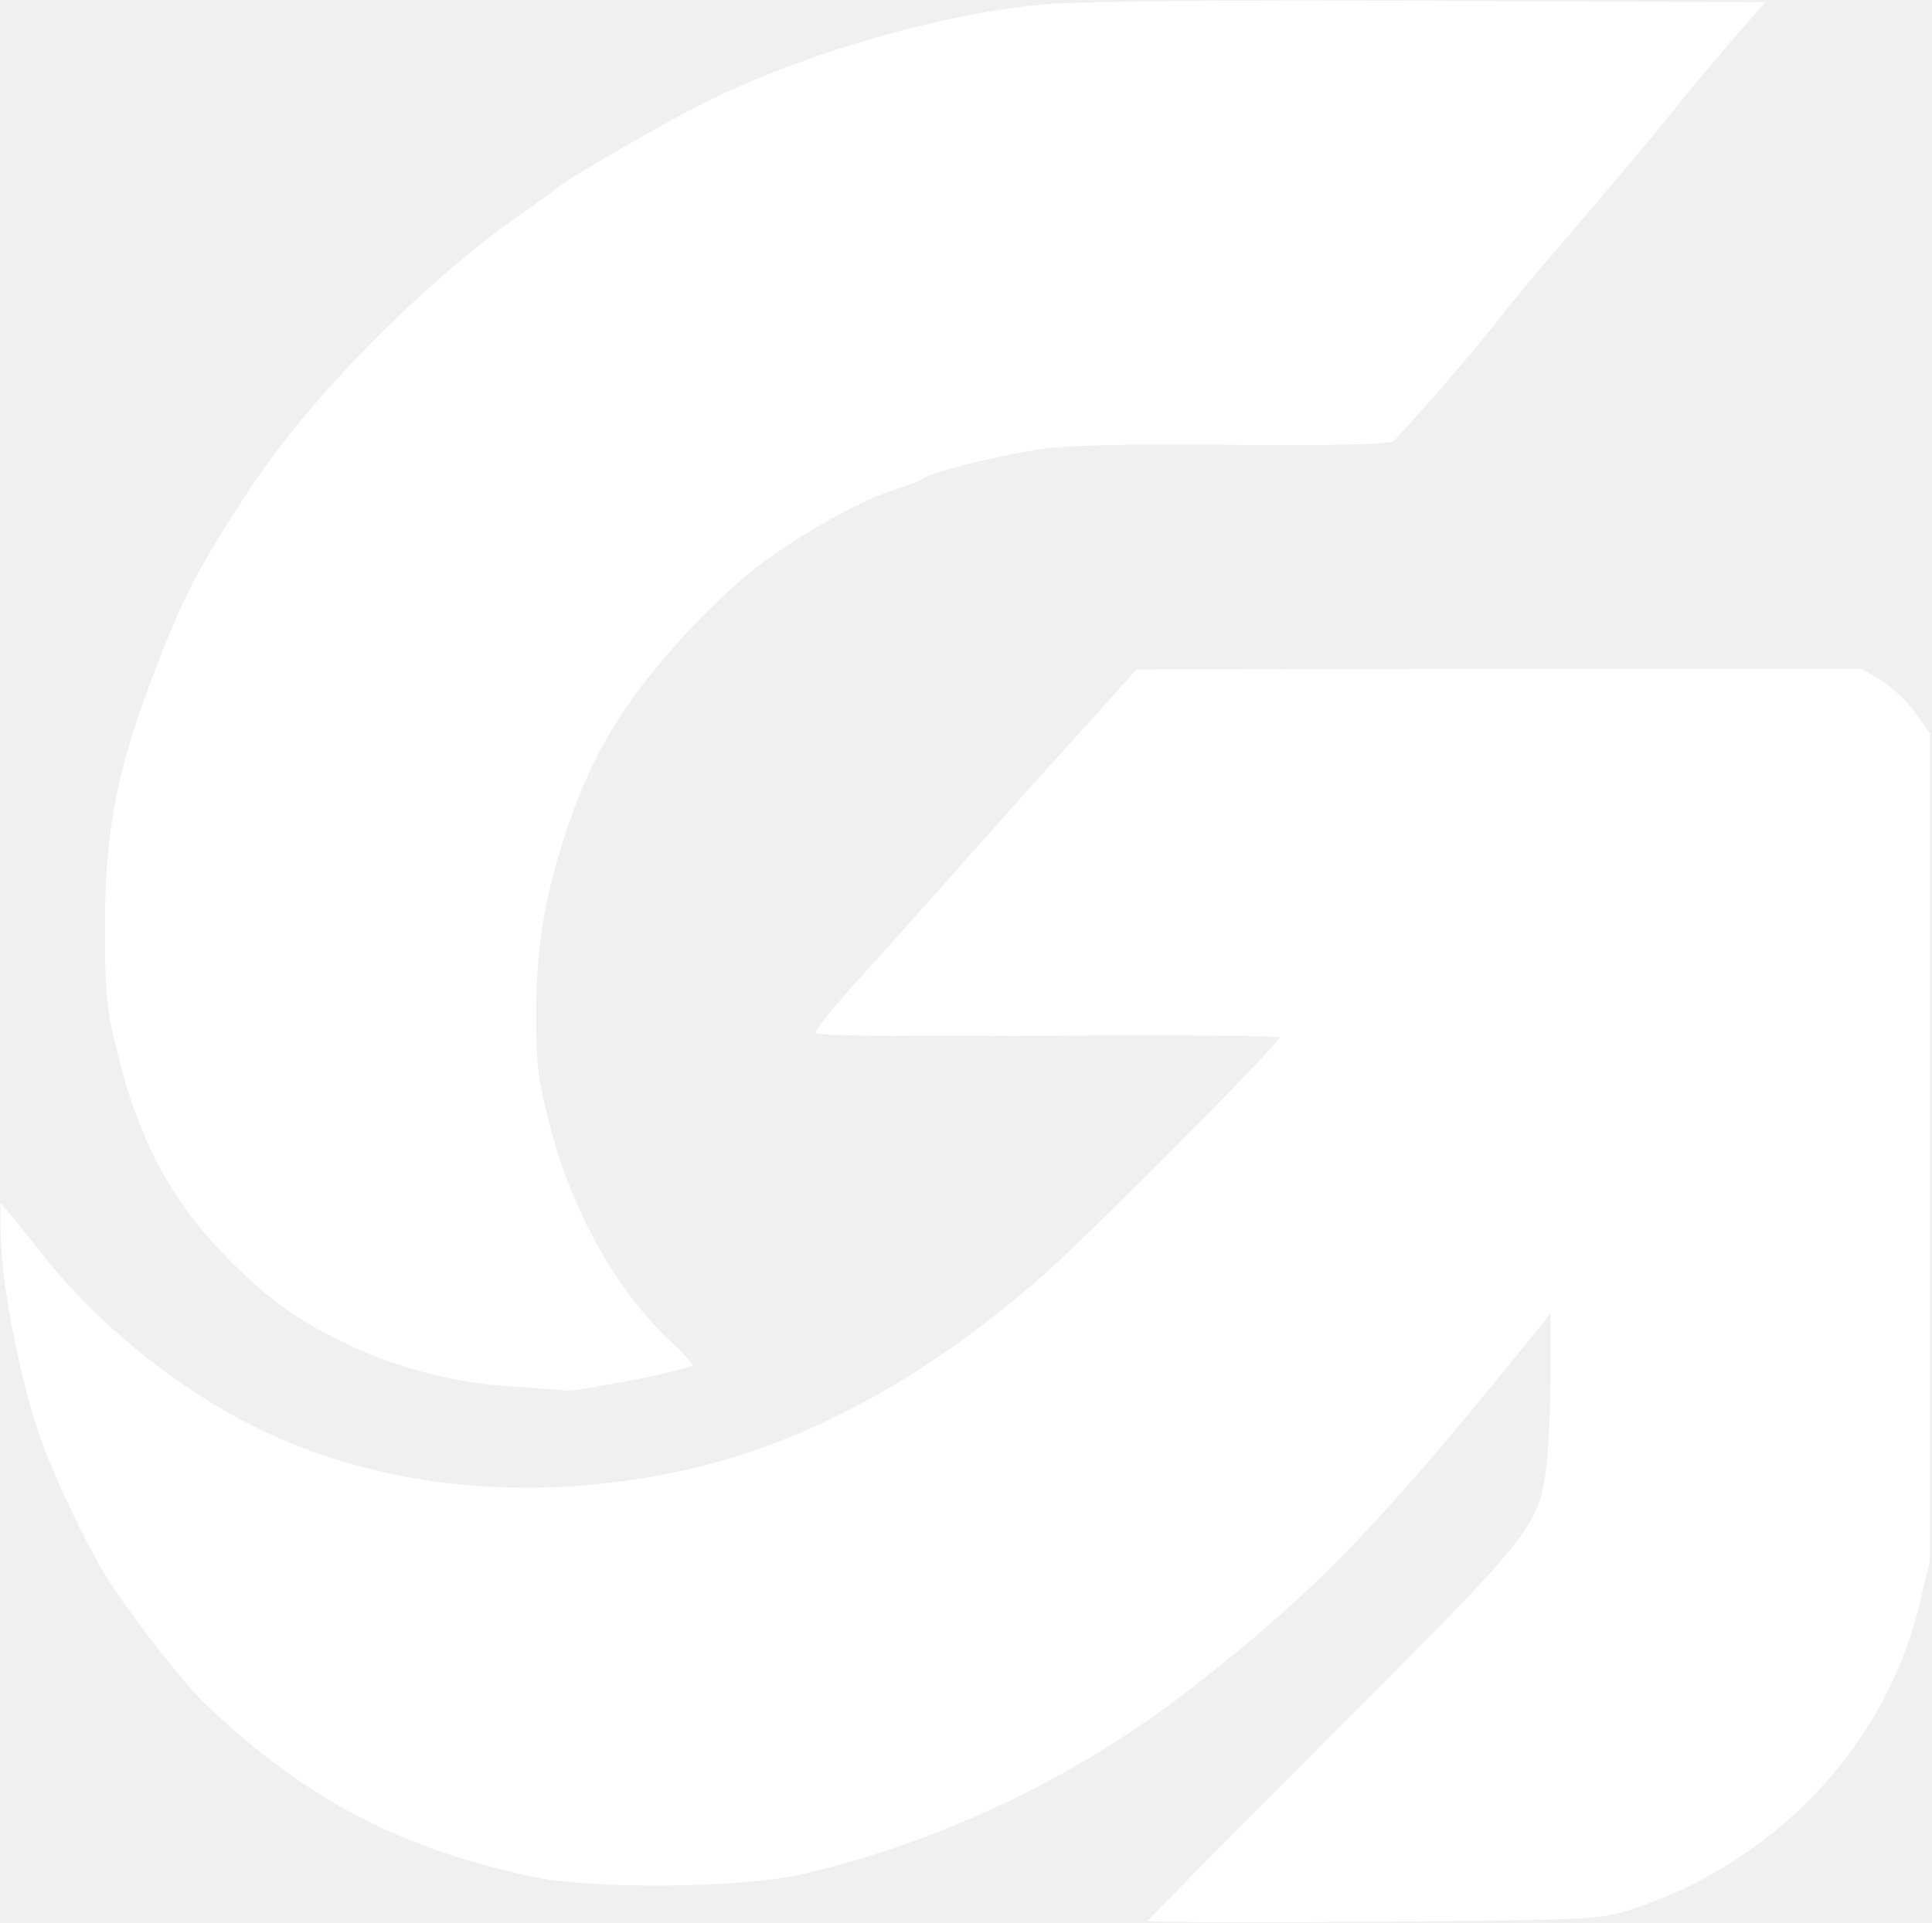
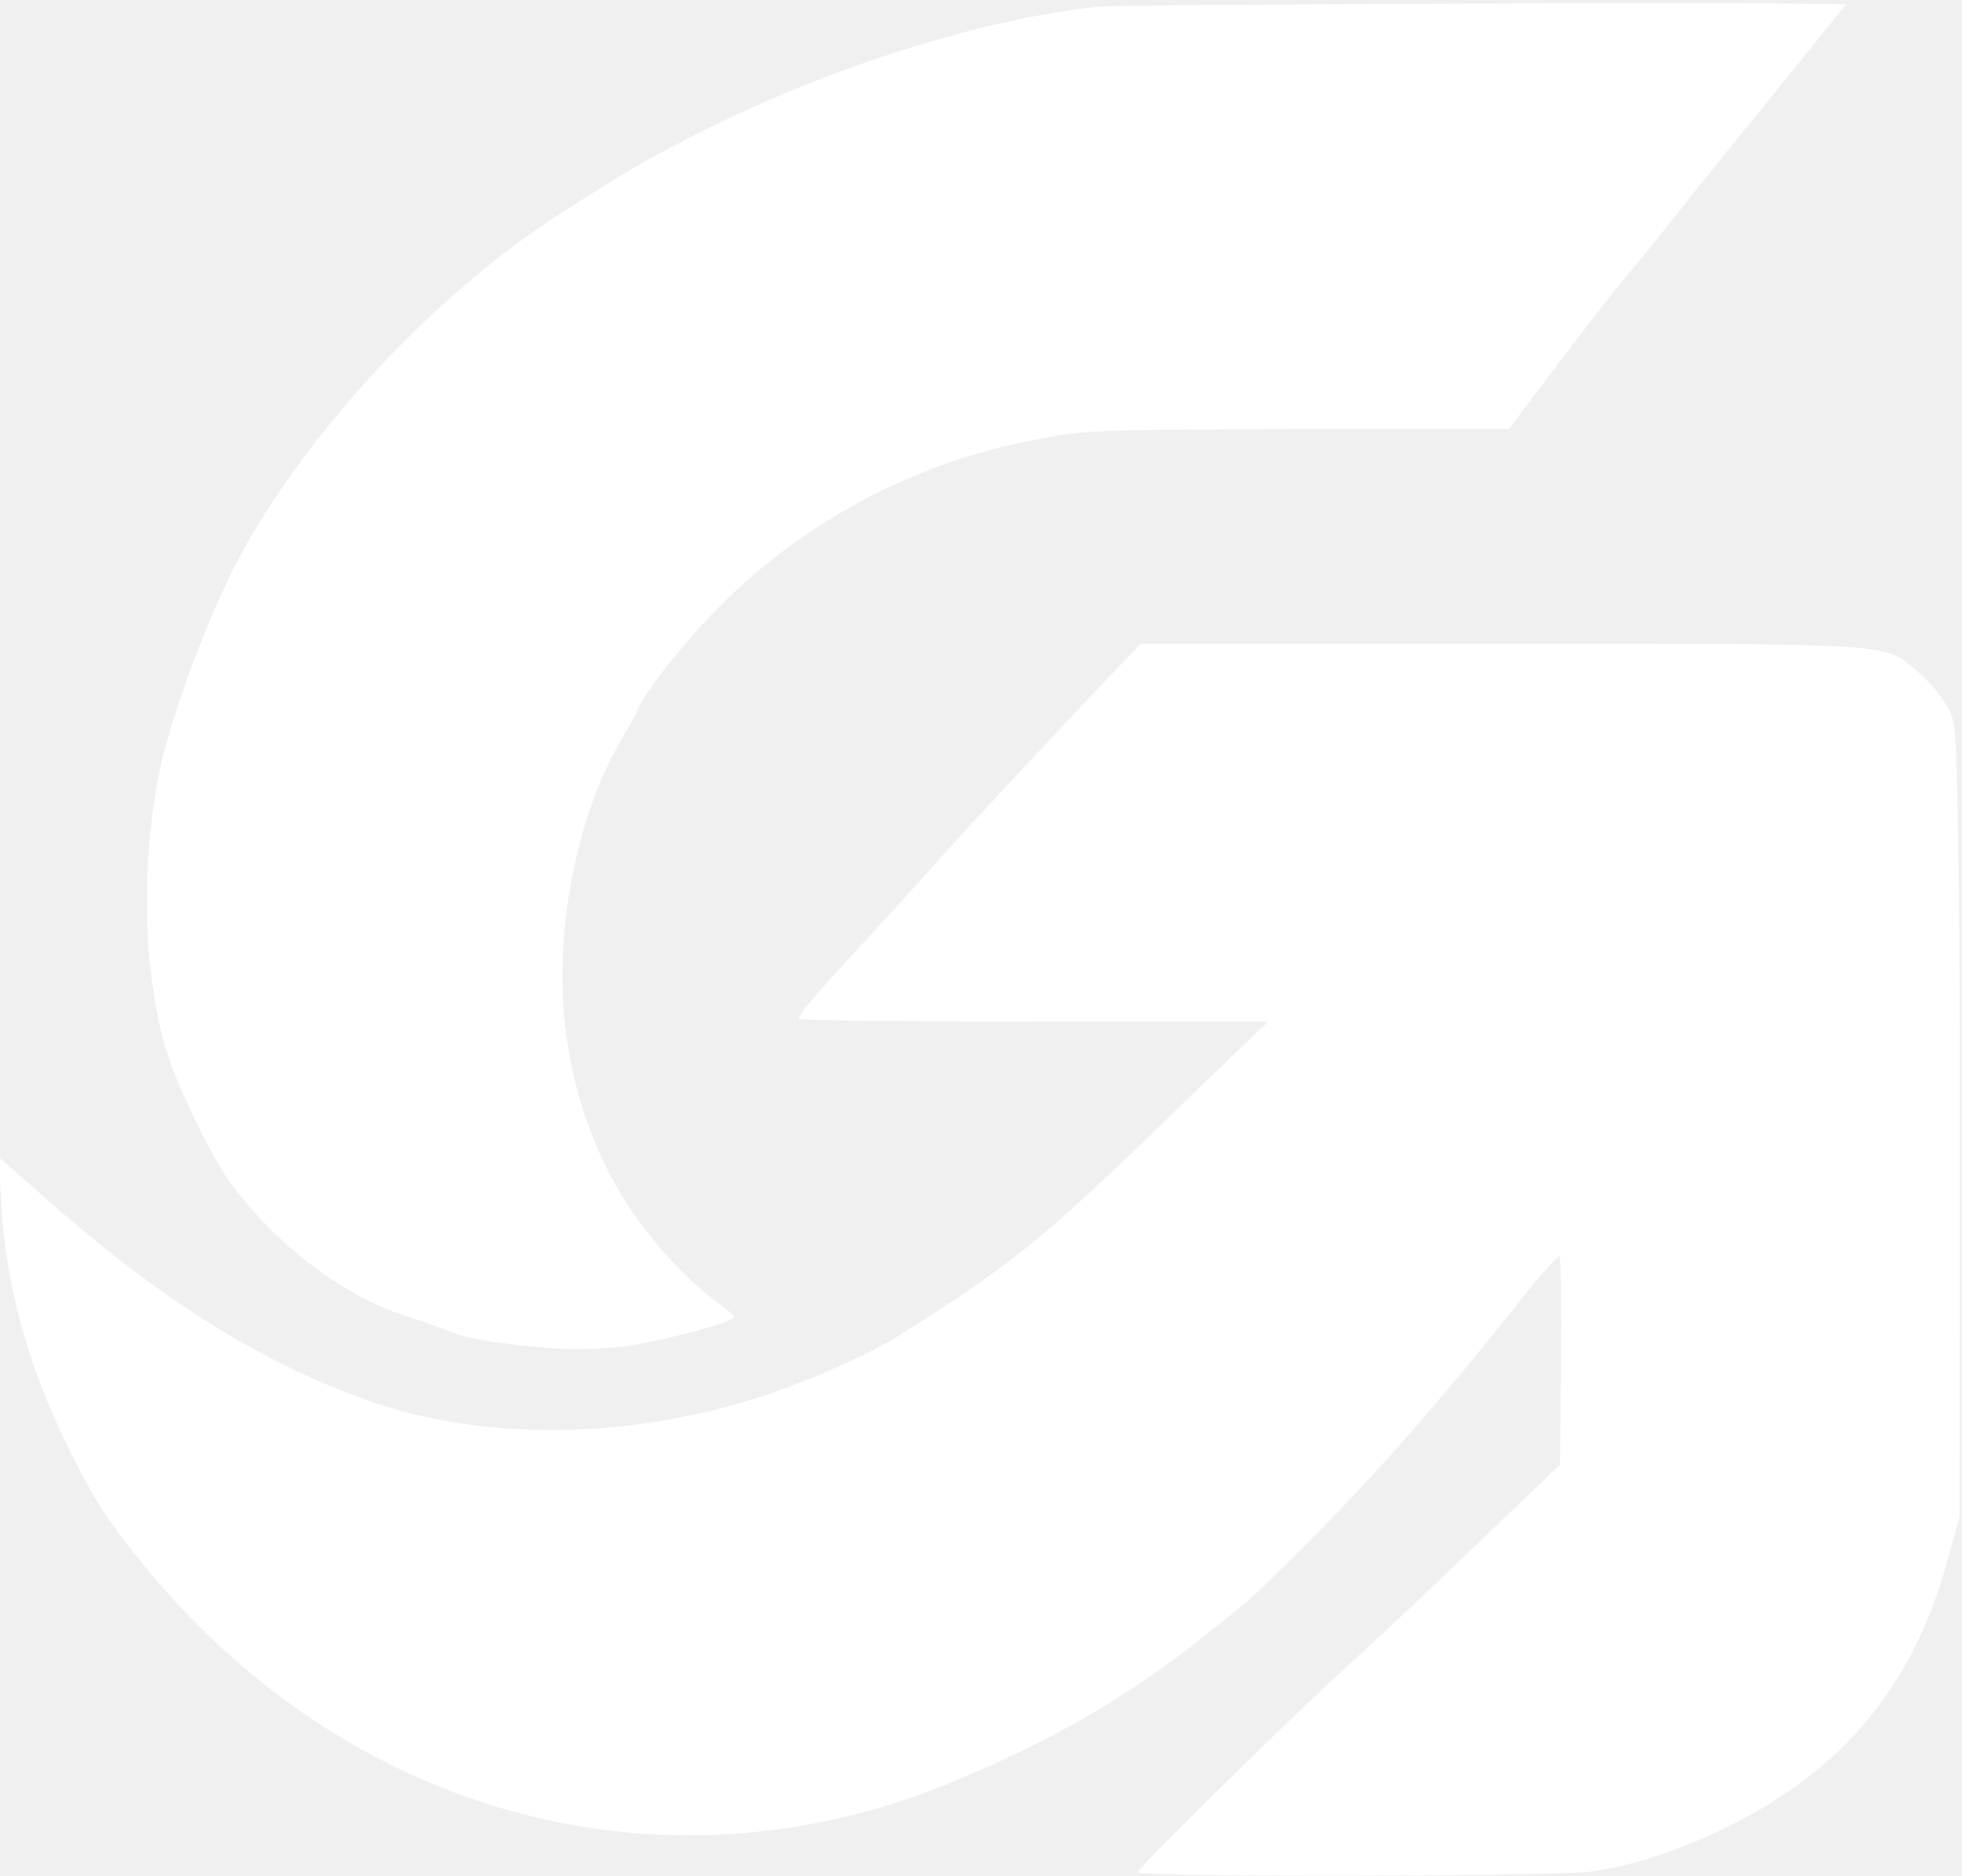
- <svg xmlns="http://www.w3.org/2000/svg" viewBox="0 0 436 434" role="img" aria-label="GeraiCUAN">
-   <path fill="#FFFFFF" fill-rule="evenodd" d="M114.4 312.9C93.4 311.5 71.5 302.6 57.4 289.8C40.4 274.5 32.0 260.1 26.4 237.3C24.1 228.1 23.7 224.2 23.7 210.5C23.5 189.6 26.1 175.0 33.6 155.0C40.9 135.2 44.7 128.0 57.3 109.0C71.1 88.3 98.1 61.4 119.5 47.0C122.2 45.1 124.7 43.3 125.0 43.0C126.3 41.3 152.0 26.5 161.1 22.1C184.0 11.3 212.7 3.1 235.5 1.0C242.3 0.3 275.2 0.0 322.5 0.2L398.4 0.5L391.4 8.5C387.6 12.9 381.4 20.2 377.8 24.8C371.4 32.7 364.9 40.4 349.5 58.4C345.6 62.9 340.2 69.5 337.5 73.0C332.1 79.9 316.5 97.8 314.4 99.6C313.5 100.3 301.9 100.6 277.8 100.4C250.7 100.2 240.4 100.5 233.5 101.6C223.7 103.2 210.2 106.6 208.5 107.9C208.0 108.4 204.5 109.7 200.9 110.9C193.4 113.3 179.6 121.2 170.3 128.4C166.8 131.0 160.0 137.5 155.0 142.8C140.8 158.2 133.2 170.7 127.4 188.8C122.8 202.9 121.0 214.3 121.0 229.2C121.0 240.1 121.4 243.7 124.0 253.7C129.0 273.4 139.2 291.6 151.8 303.2C154.6 305.8 156.6 308.1 156.2 308.3C154.1 309.5 130.4 314.1 127.9 313.9C127.1 313.8 121.0 313.3 114.4 312.9Z" />
-   <path fill="#FFFFFF" fill-rule="evenodd" d="M259.0 433.6C259.0 433.4 277.6 414.6 300.3 391.8C346.3 345.9 347.2 344.7 349.0 330.8C349.5 326.8 349.9 317.4 349.9 310.0L349.9 296.5L347.9 299.0C346.8 300.4 343.5 304.4 340.7 307.9C310.3 345.3 295.6 360.3 268.6 381.3C242.9 401.3 211.6 416.1 180.4 423.2C166.8 426.2 133.1 426.5 120.0 423.6C89.9 417.1 69.0 406.1 46.7 385.0C42.1 380.7 31.9 367.8 25.3 358.0C20.6 351.1 11.6 332.3 8.7 323.4C3.9 308.9 0.1 288.4 0.1 277.0L0.1 271.5L2.3 274.1C3.5 275.6 6.5 279.2 8.9 282.3C20.6 297.4 36.9 311.0 54.2 320.4C82.8 335.7 118.4 339.8 154.4 331.9C181.9 325.8 208.8 311.2 235.4 287.9C245.7 278.8 288.0 236.3 288.8 234.2C288.9 233.8 265.4 233.6 236.5 233.8C199.6 234.0 184.0 233.8 184.0 233.1C184.0 232.5 187.7 227.9 192.2 222.8C196.8 217.8 206.6 206.8 214.0 198.5C221.4 190.1 234.0 176.0 242.0 167.2L256.5 151.1L338.3 151.0L420.1 151.0L424.4 153.5C426.7 154.9 430.2 158.1 432.1 160.7L435.5 165.5L435.5 259.0L435.5 352.5L433.2 362.0C425.6 394.2 400.2 420.9 367.5 431.2C360.7 433.3 358.7 433.4 309.8 433.8C281.8 434.0 259.0 433.9 259.0 433.6Z" />
+ <svg xmlns="http://www.w3.org/2000/svg" viewBox="0 0 457 437" role="img" aria-label="GeraiCUAN">
+   <path fill="#FFFFFF" fill-rule="evenodd" d="M132.5 314.3C122.2 313.9 108.9 312.1 105.5 310.5C103.9 309.8 98.8 308.0 94.2 306.5C82.8 302.8 70.5 294.5 60.6 283.9C54.4 277.2 51.6 273.2 47.0 264.0C39.5 249.0 37.3 242.3 35.4 228.7C33.3 213.7 34.0 194.5 37.3 179.0C40.1 166.0 48.5 143.6 55.5 130.3C71.0 101.3 100.5 69.3 129.1 50.7C146.0 39.8 150.8 37.0 164.5 30.1C194.0 15.4 229.5 4.3 255.5 1.6C260.4 1.0 398.2 0.5 422.8 0.9L430.0 1.0L413.8 21.1C404.8 32.1 396.1 42.9 394.5 44.9C392.9 47.0 389.6 51.1 387.2 54.1C384.8 57.1 381.4 61.3 379.5 63.5C375.0 68.9 367.6 78.5 358.8 90.2L351.5 99.9L304.0 100.0C252.1 100.1 252.0 100.1 237.5 103.2C211.8 108.6 187.0 122.0 168.4 140.5C159.5 149.3 149.9 161.5 148.2 166.0C147.9 166.8 146.1 170.0 144.3 173.1C136.1 187.2 131.0 208.1 131.0 227.5C131.0 247.3 136.8 266.9 147.1 282.1C152.3 289.9 161.1 299.2 166.8 303.2C169.1 304.8 171.0 306.5 171.0 306.9C171.0 308.0 153.6 312.6 145.5 313.7C142.2 314.1 136.3 314.4 132.5 314.3Z" />
+   <path fill="#FFFFFF" fill-rule="evenodd" d="M265.0 436.2C265.0 435.2 300.4 400.4 314.0 388.0C319.7 382.8 329.2 374.0 335.0 368.4C340.8 362.9 349.5 354.5 354.4 349.8L363.4 341.2L363.6 317.4C363.7 304.2 363.6 293.2 363.3 292.7C363.1 292.3 359.2 296.6 354.7 302.2C337.2 324.4 321.7 342.1 307.4 356.6C299.2 364.9 291.3 372.6 289.8 373.7C288.3 374.9 283.7 378.6 279.6 381.9C262.3 395.6 244.0 406.1 221.0 415.5C159.6 440.7 92.0 425.9 44.4 376.9C34.6 366.8 25.4 355.0 20.8 346.7C8.2 324.0 1.5 302.4 0.3 280.5L-0.3 269.6L10.4 279.0C37.7 303.2 62.2 318.3 87.5 326.9C113.9 335.8 147.4 335.2 177.5 325.3C188.0 321.9 202.2 315.6 208.5 311.7C233.6 296.1 242.7 288.9 268.0 264.4C275.4 257.2 284.6 248.3 288.4 244.7L295.4 238.0L240.7 238.0C210.6 238.0 186.0 237.7 186.0 237.4C186.0 236.4 189.7 232.0 199.8 221.1C208.1 212.1 215.4 204.0 219.5 199.4C226.9 191.1 251.0 165.3 261.6 154.3L265.7 150.0L349.7 150.0C442.1 150.0 438.6 149.8 446.4 156.2C448.4 157.9 451.3 161.1 452.8 163.4C455.5 167.5 455.5 167.8 456.0 189.5C456.3 201.6 456.6 243.4 456.5 282.5L456.4 353.5L453.3 364.7C445.1 393.5 428.8 412.8 401.6 426.0C390.6 431.3 381.2 434.4 371.0 436.0C363.4 437.2 265.0 437.4 265.0 436.2Z" />
</svg>
